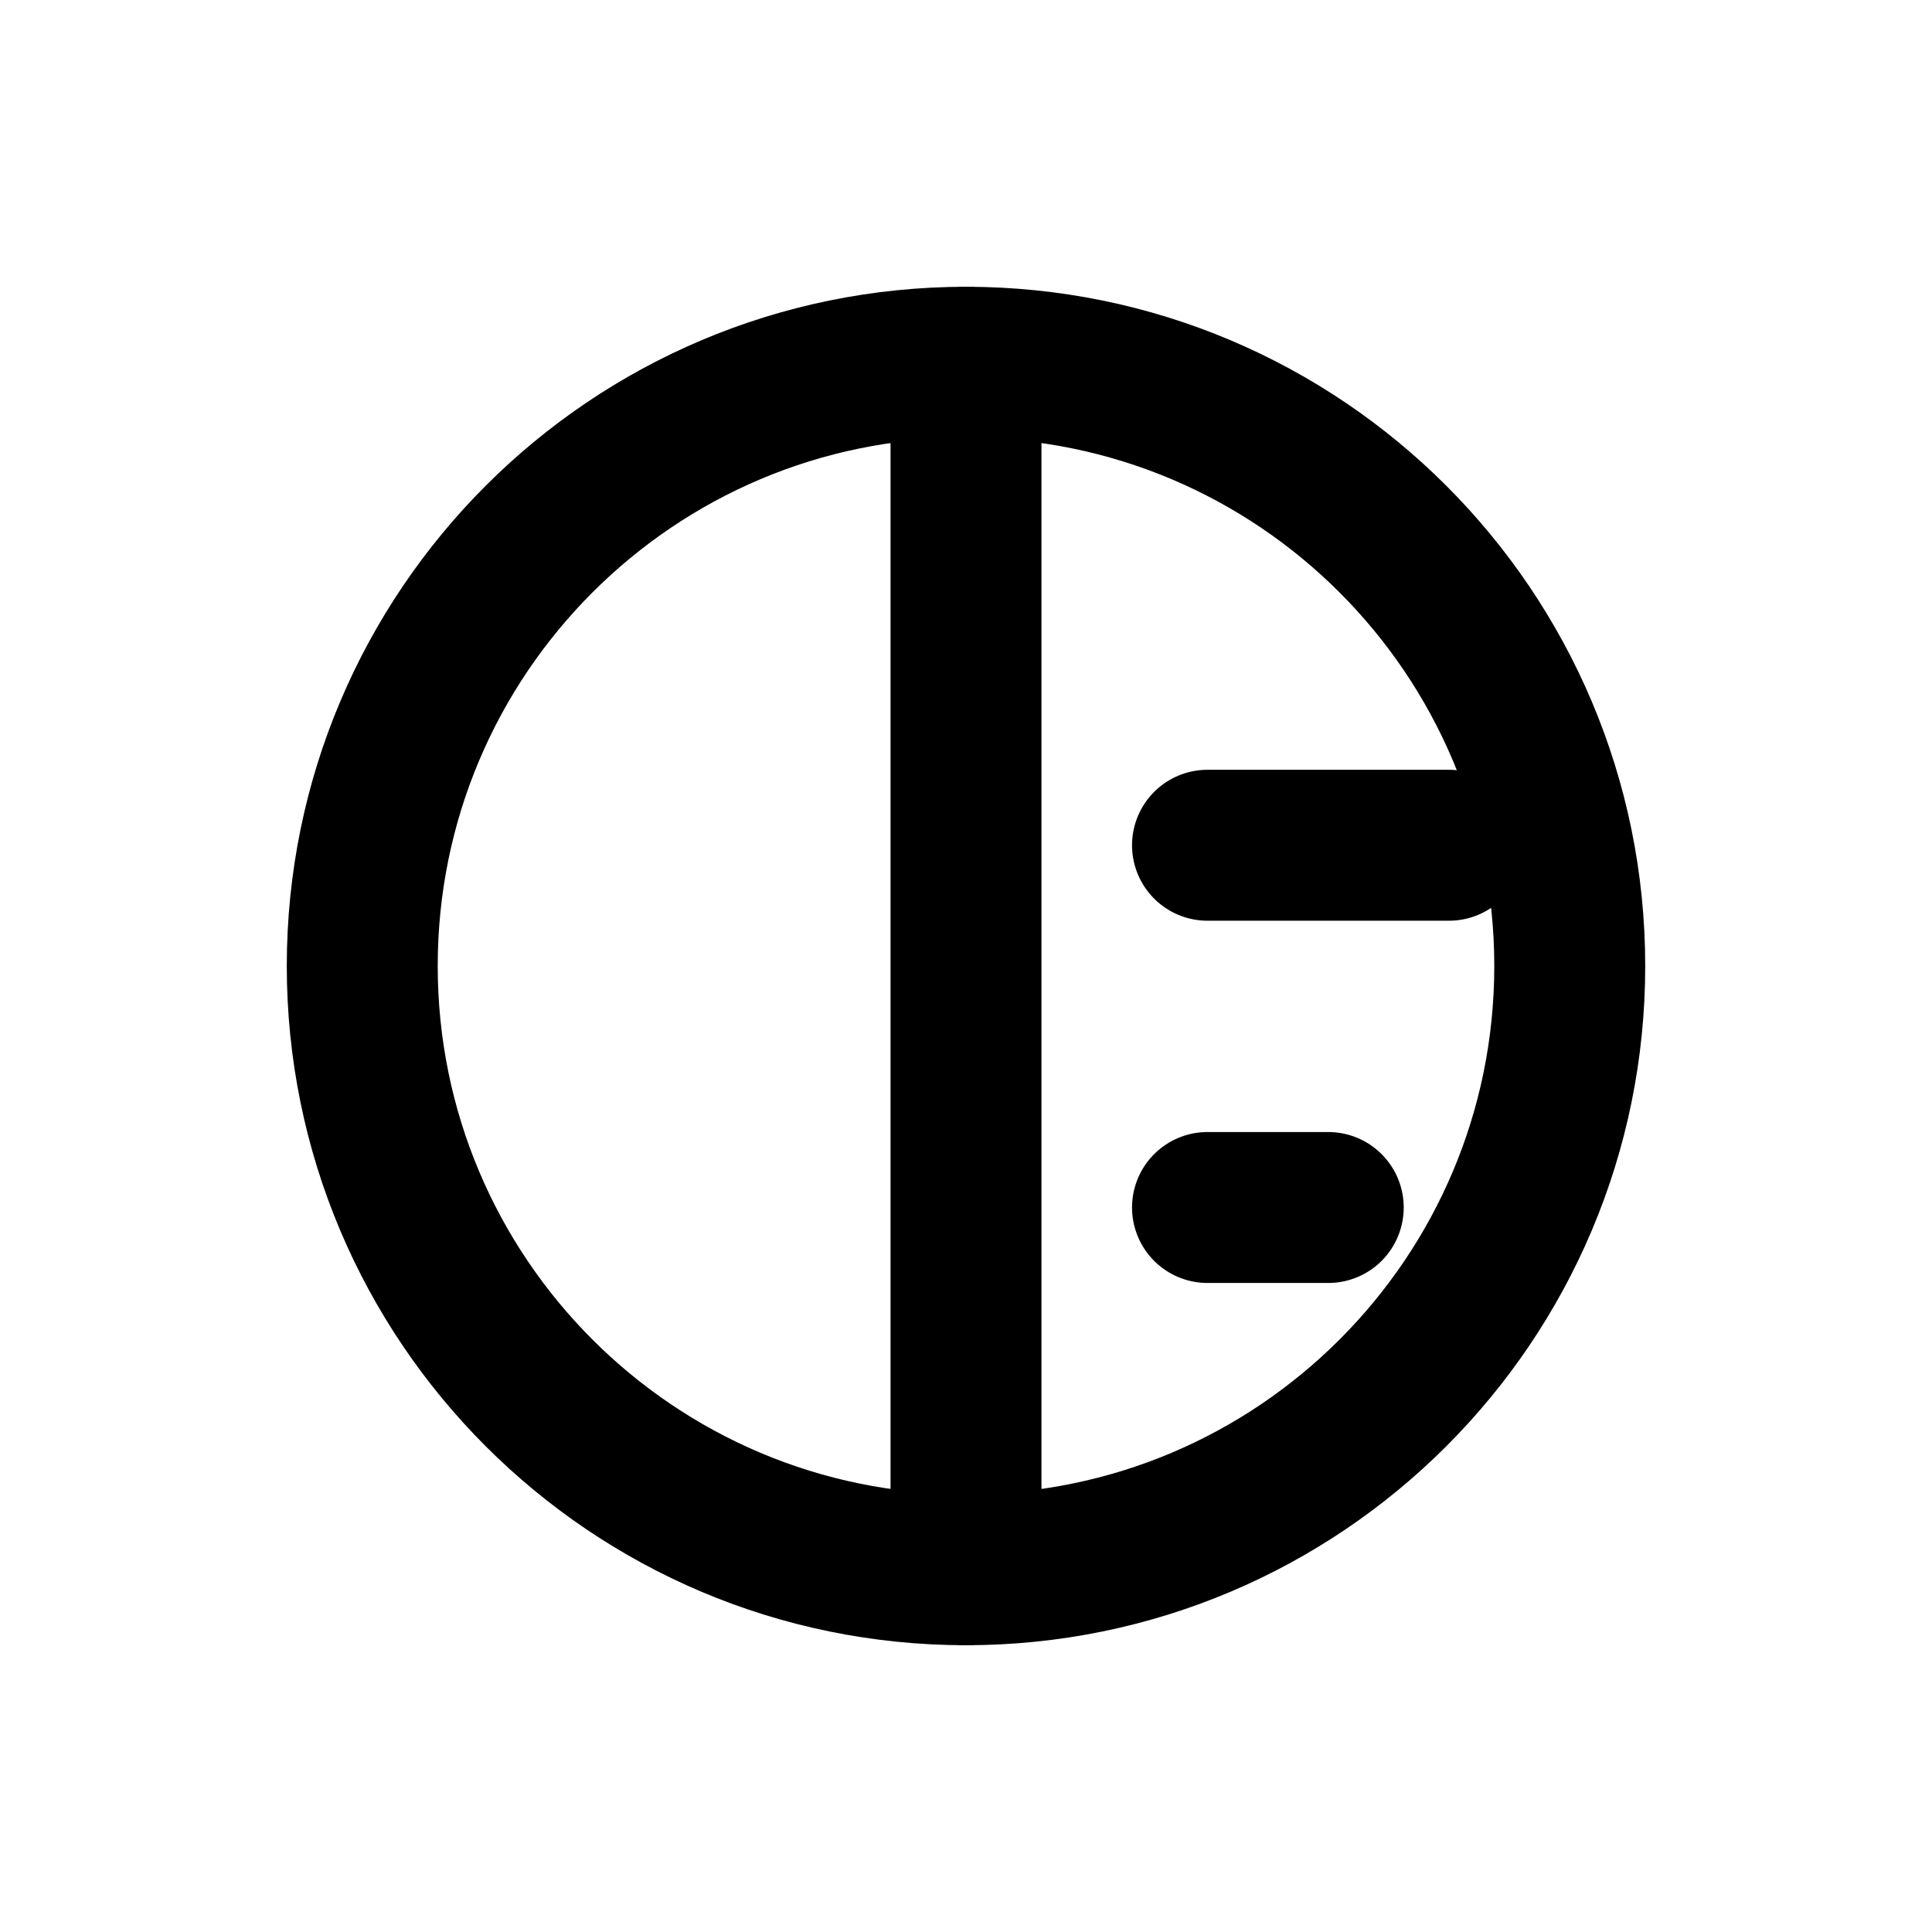
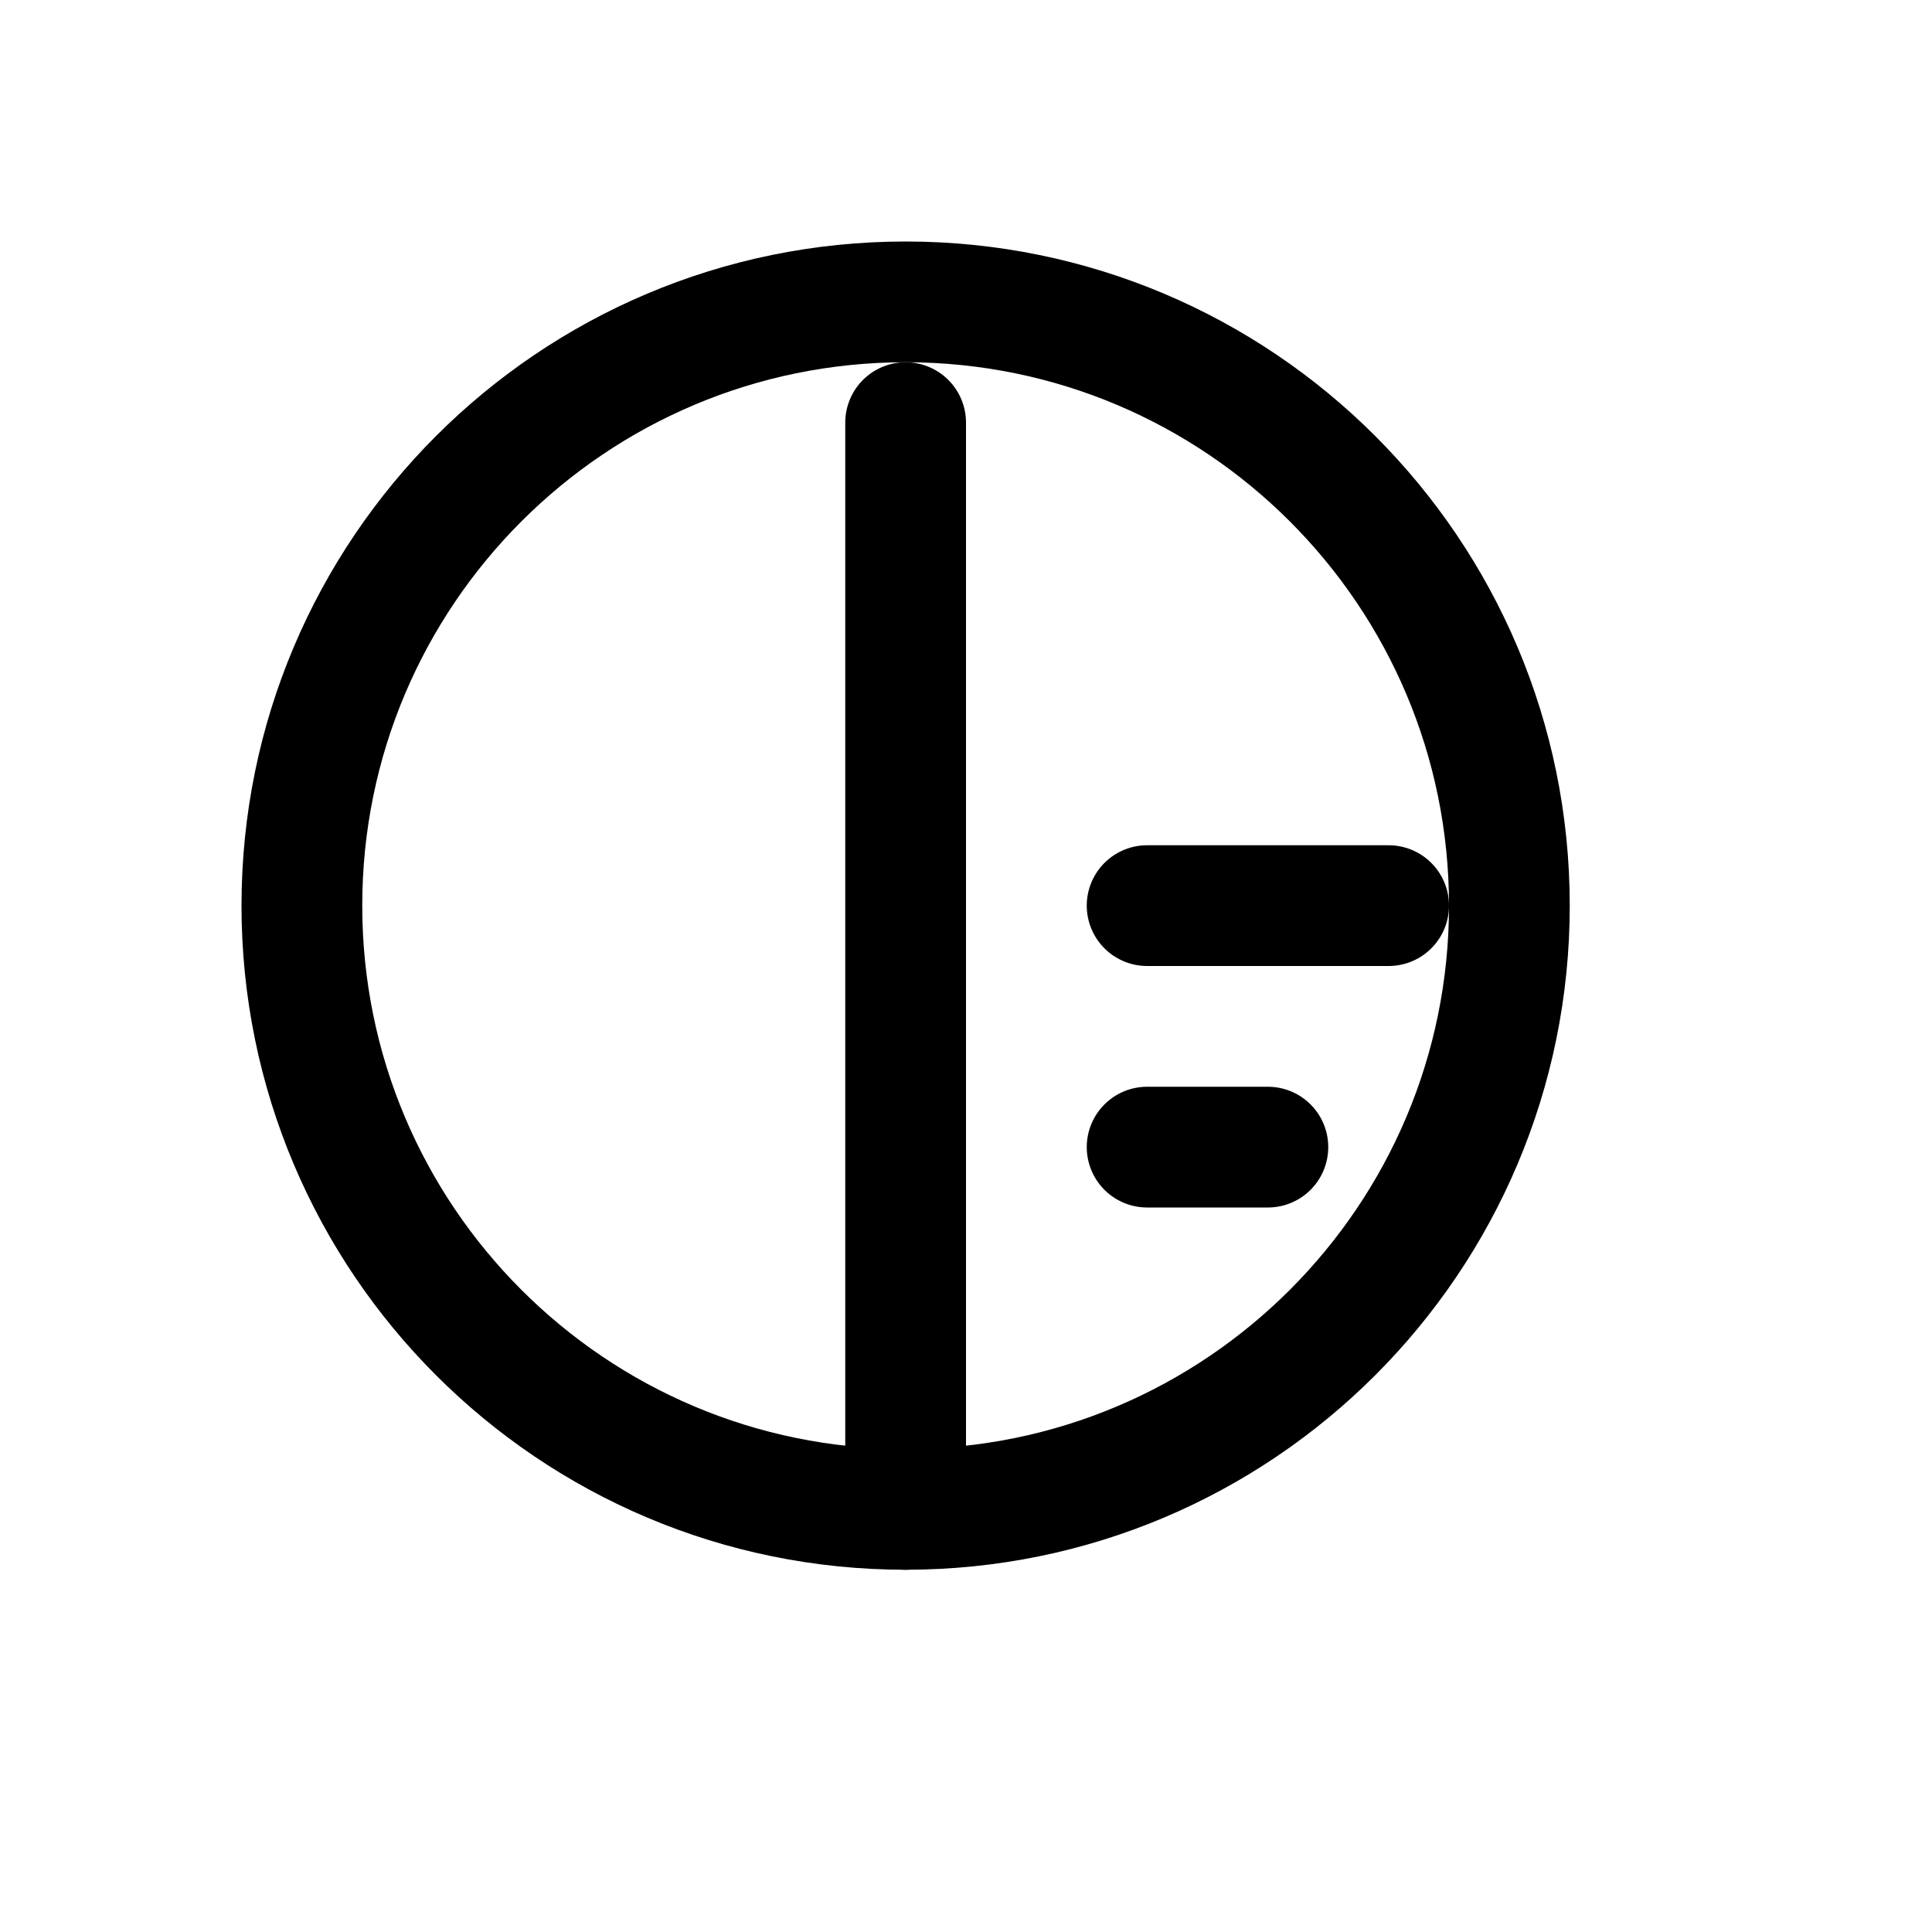
<svg xmlns="http://www.w3.org/2000/svg" width="16" height="16" viewBox="0 0 16 16">
-   <g fill="none" stroke="currentColor" stroke-width="1.25" stroke-linecap="round" stroke-linejoin="round">
-     <circle class="esist" cx="8" cy="8" r="5" />
-     <path class="esist" d="M 8 3 V 13" />
-     <path class="pt" d="M 10 7 H 12 M 10 10 H 11" />
+   <g fill="none" stroke="currentColor" stroke-width="1" stroke-linecap="round" stroke-linejoin="round">
+     <circle class="esist" cx="7.5" cy="7.5" r="5" />
+     <path class="esist" d="M7.5 3.5 V12.5" />
+     <path class="pt" d="M9.5 7.5 H11.5 M9.5 9.5 H10.5" />
  </g>
</svg>
